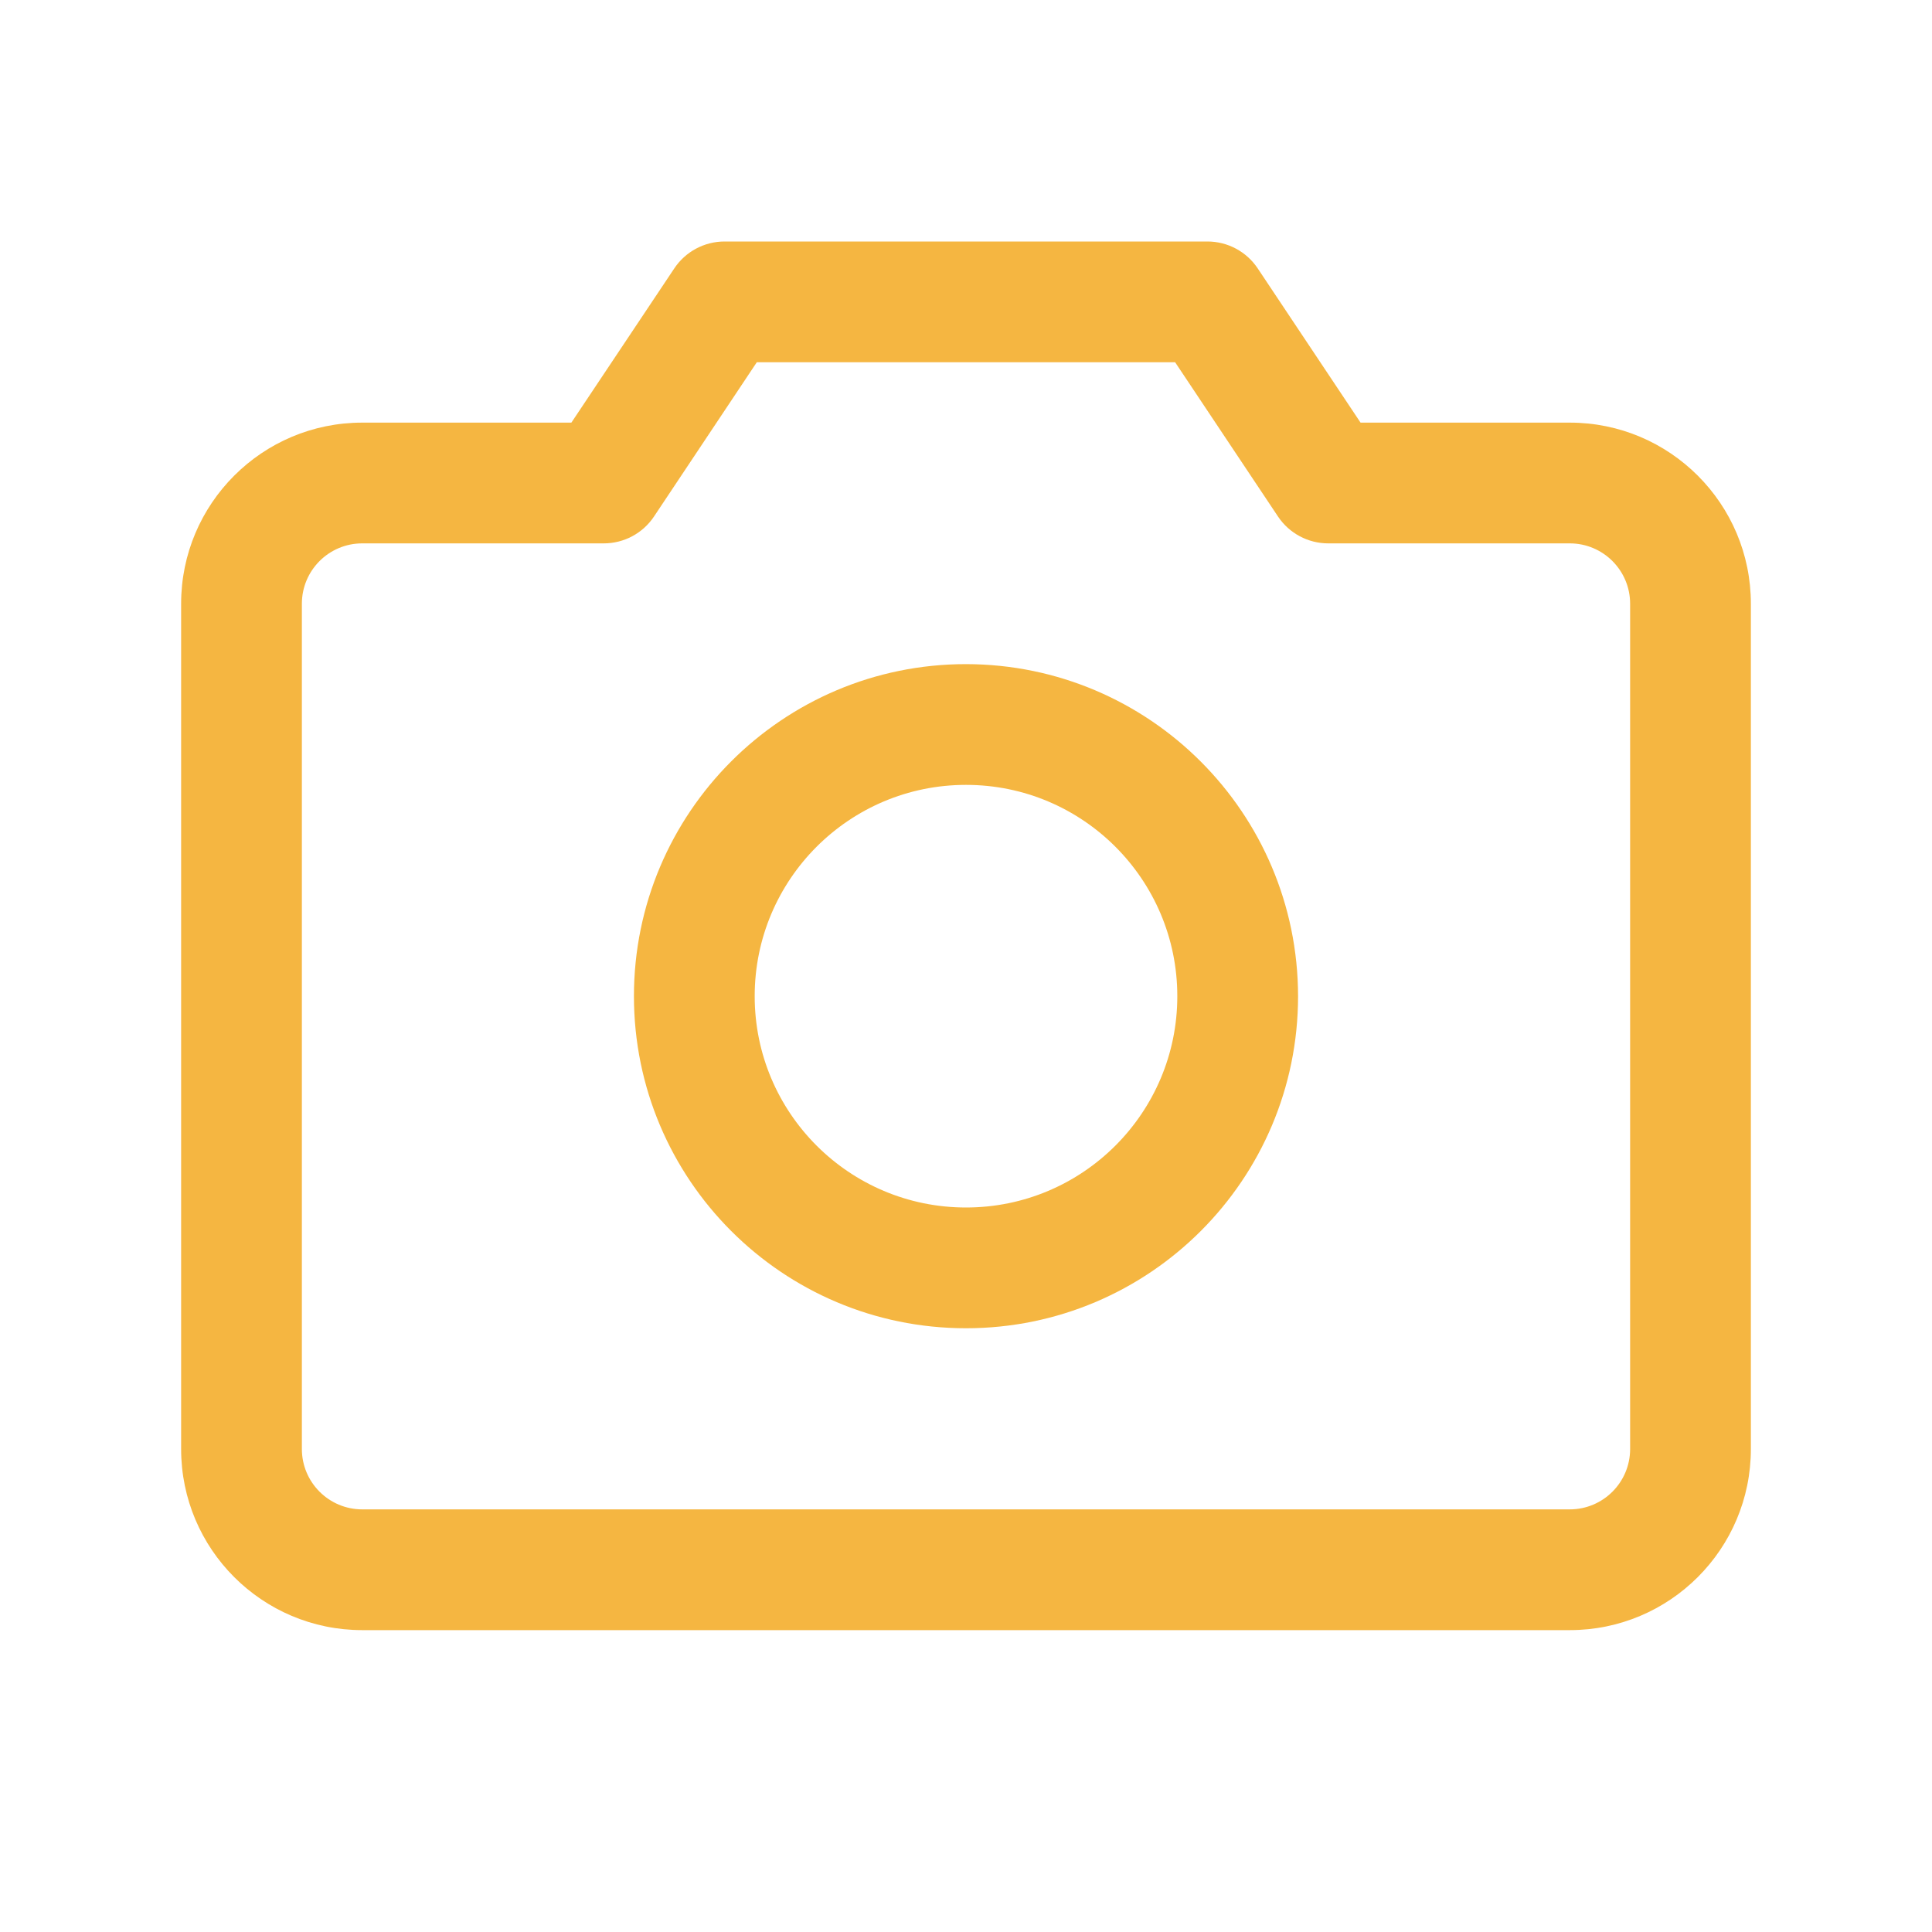
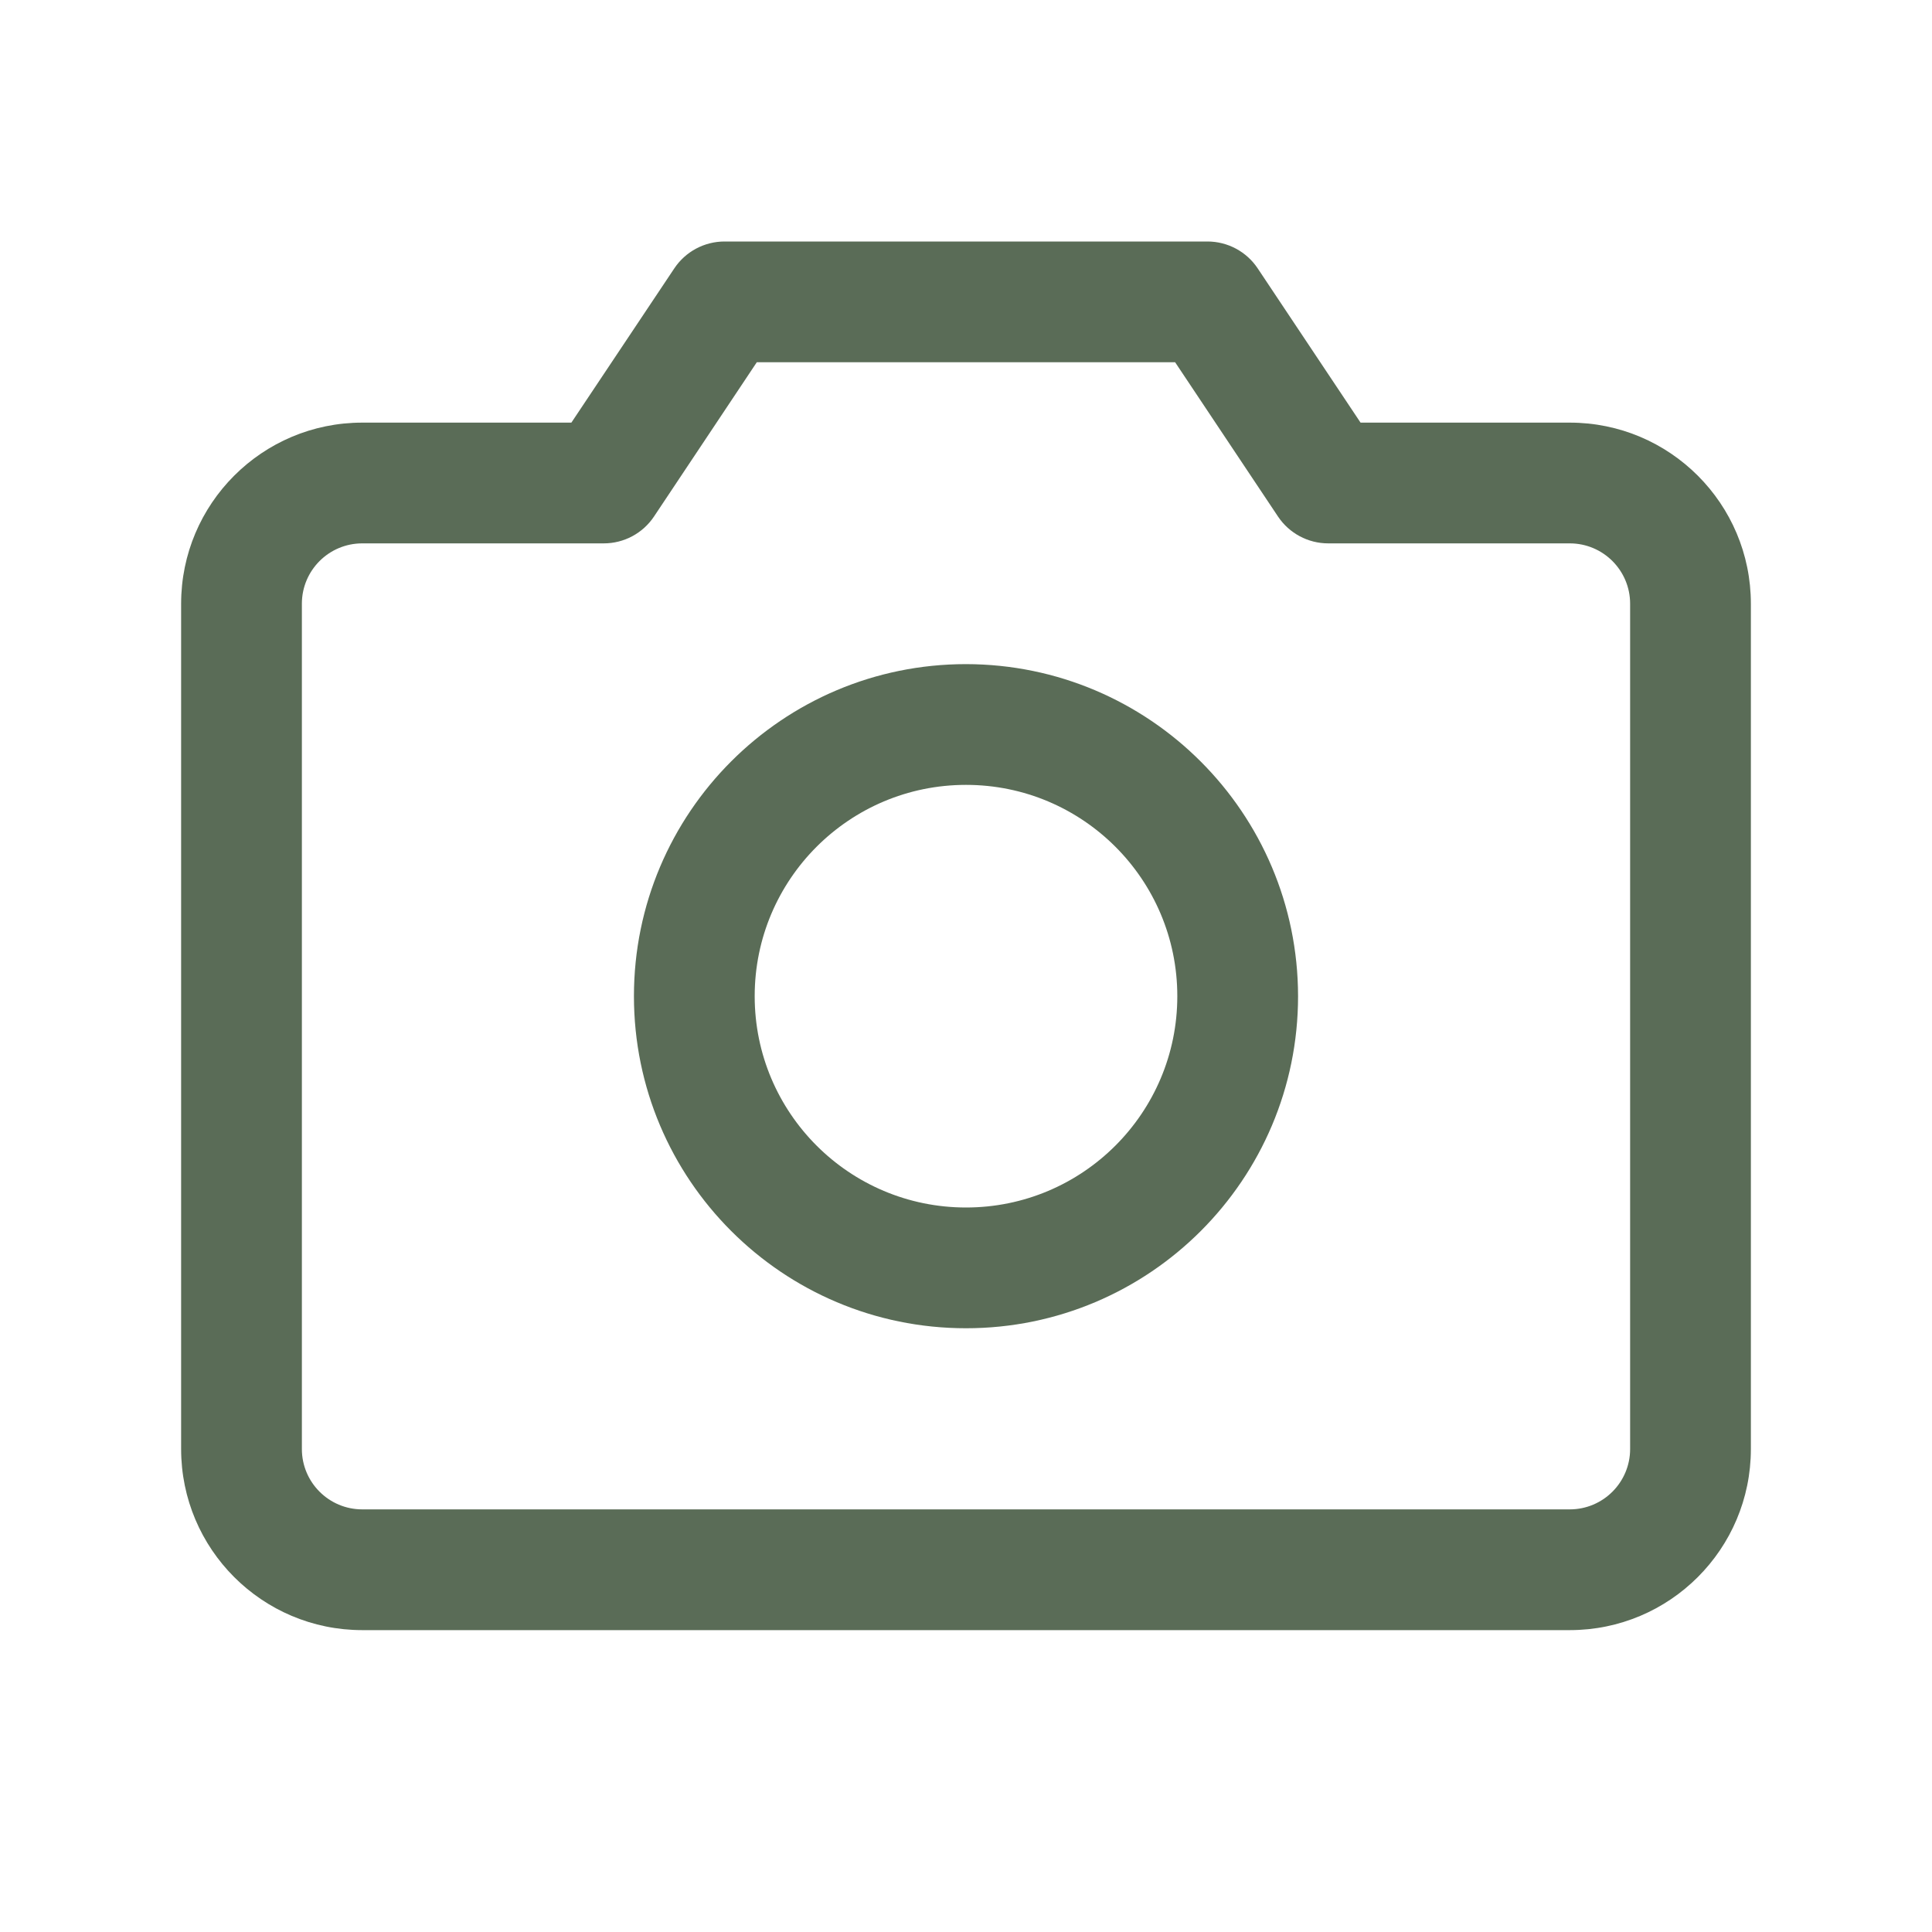
- <svg xmlns="http://www.w3.org/2000/svg" width="32" height="32" fill="#f5b641" viewBox="0 0 256 256">
+ <svg xmlns="http://www.w3.org/2000/svg" width="32" height="32" fill="#5A6C57" viewBox="0 0 256 256">
  <path d="M208,56H180.28L166.65,35.56A8,8,0,0,0,160,32H96a8,8,0,0,0-6.65,3.56L75.71,56H48A24,24,0,0,0,24,80V192a24,24,0,0,0,24,24H208a24,24,0,0,0,24-24V80A24,24,0,0,0,208,56Zm8,136a8,8,0,0,1-8,8H48a8,8,0,0,1-8-8V80a8,8,0,0,1,8-8H80a8,8,0,0,0,6.66-3.56L100.28,48h55.43l13.63,20.44A8,8,0,0,0,176,72h32a8,8,0,0,1,8,8ZM128,88a44,44,0,1,0,44,44A44.05,44.05,0,0,0,128,88Zm0,72a28,28,0,1,1,28-28A28,28,0,0,1,128,160Z" />
</svg>
